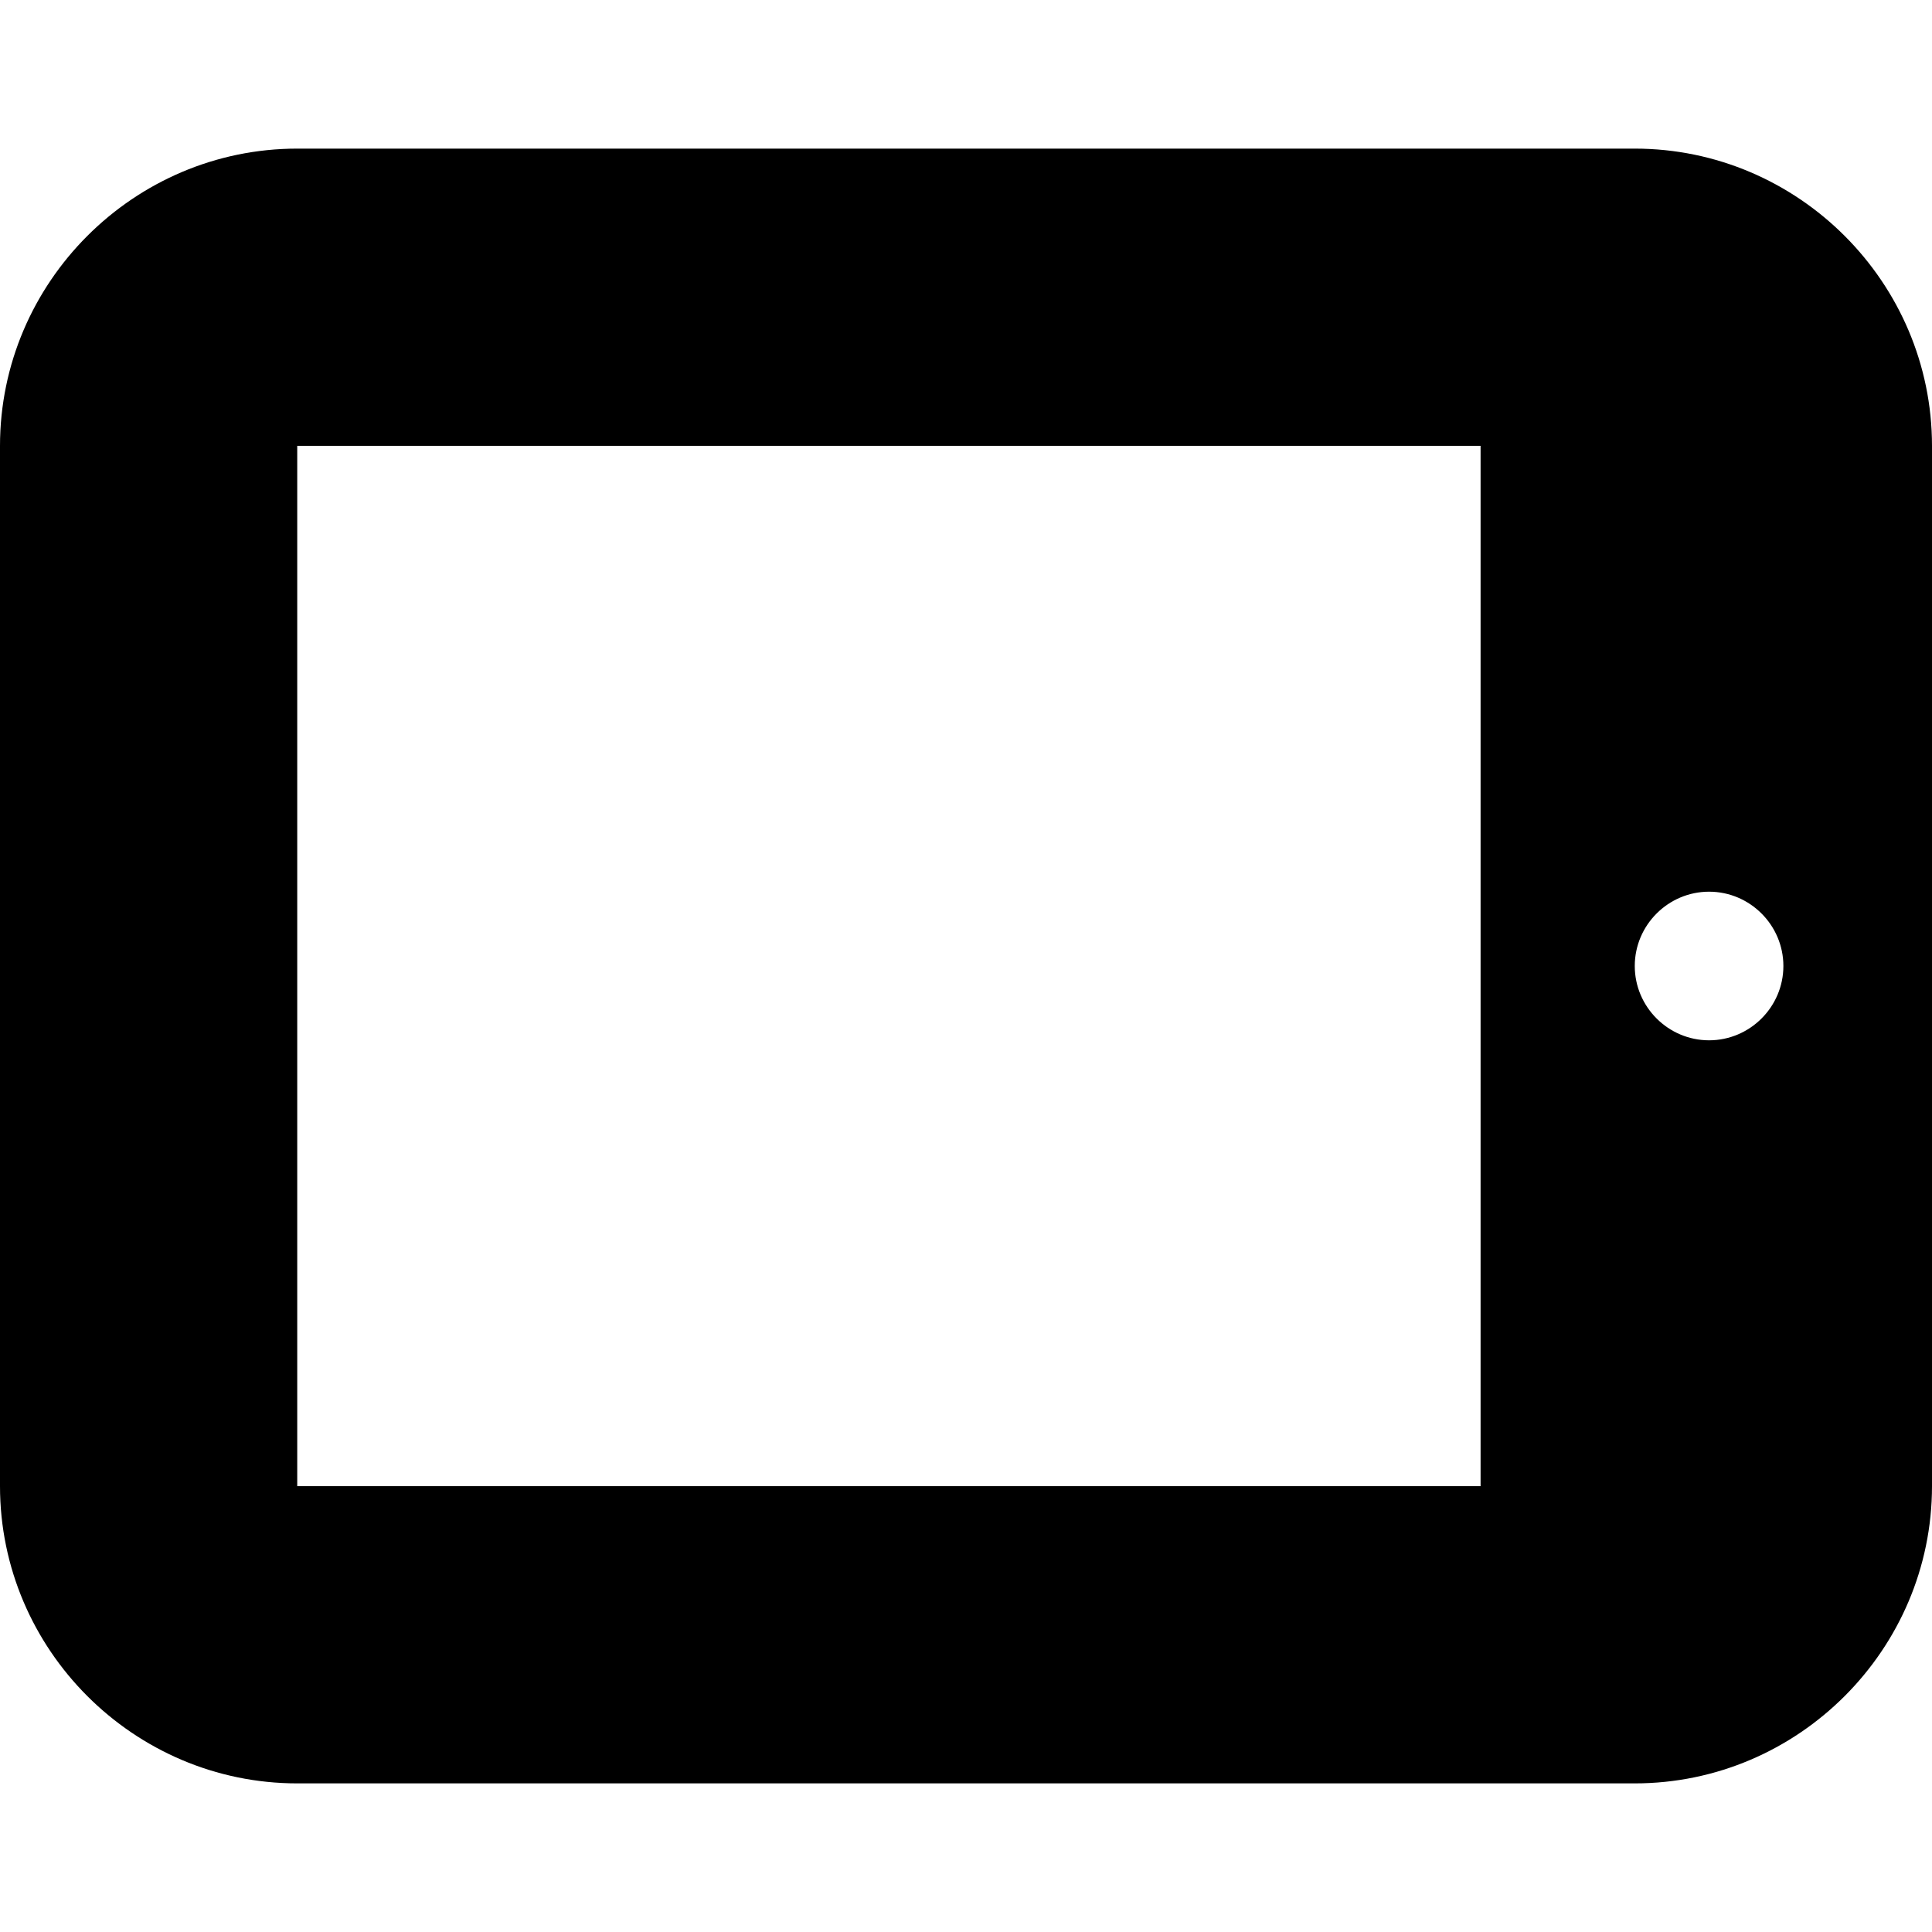
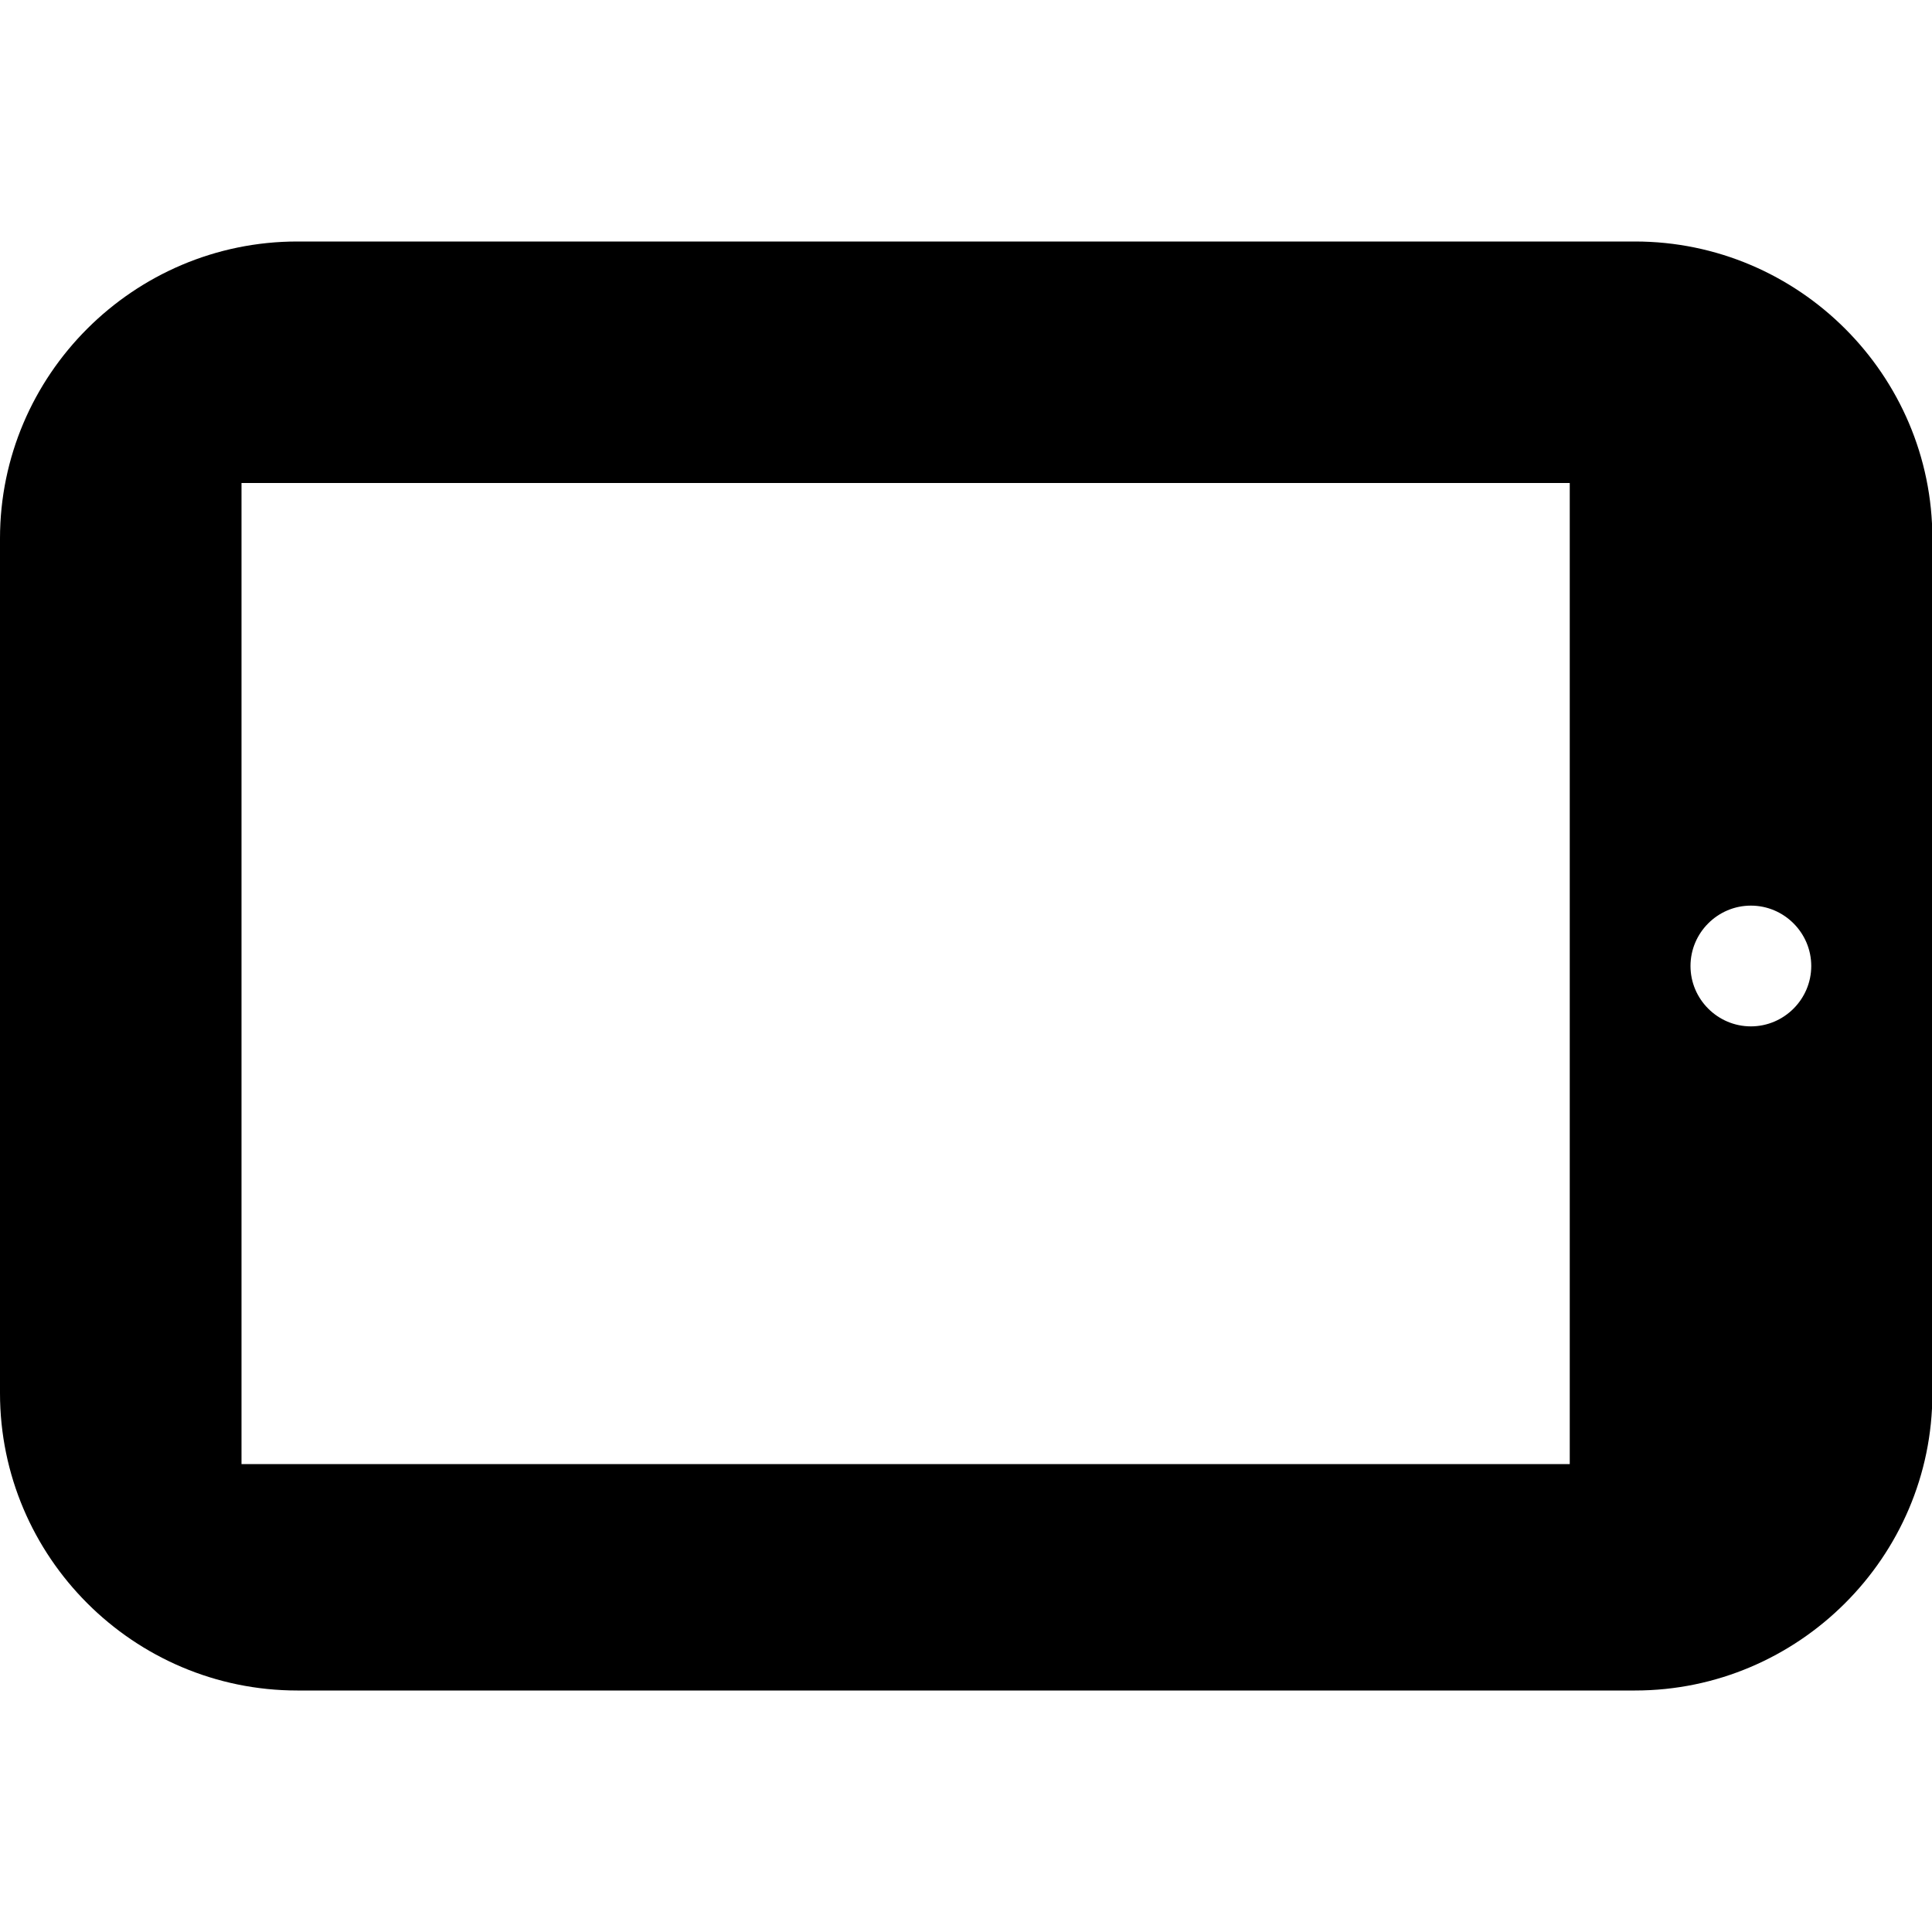
- <svg xmlns="http://www.w3.org/2000/svg" version="1.1" id="tablet-landscape" width="512" height="512" x="0px" y="0px" viewBox="0 0 416 352" style="enable-background:new 0 0 416 352;" xml:space="preserve">
-   <path class="lexicon-icon-body" fill="none" d="M352,0H64C28.8,0,0,28.8,0,64v224c0,35.2,28.8,64,64,64h288c35.2,0,64-28.8,64-64V64C416,28.8,387.2,0,352,0z   M368,192c-8.8,0-16-7.2-16-16s7.2-16,16-16s16,7.2,16,16S376.8,192,368,192z" />
-   <path class="lexicon-icon-outline" d="M0,64v224c0,35.2,28.8,64,64,64h288c35.2,0,64-28.8,64-64V64c0-35.2-28.8-64-64-64H64C28.8,0,0,28.8,0,64z M384,176  c0,8.8-7.2,16-16,16s-16-7.2-16-16s7.2-16,16-16S384,167.2,384,176z M318.8,64v224H64V64H318.8z" />
+ <svg xmlns="http://www.w3.org/2000/svg" id="tablet-landscape" viewBox="0 0 512 512">
+   <path class="lexicon-icon-outline" d="M0,142.7v226.5C0,412.6,35.4,448,78.8,448h354.5c43.3,0,78.8-35.4,78.8-78.7V142.7c0-43.3-35.4-78.7-78.8-78.7H78.8C35.4,64,0,99.4,0,142.7z M480,256c0,8.8-7.2,16-16,16s-16-7.2-16-16c0-8.8,7.2-16,16-16S480,247.2,480,256z M416,128v260H64V128H416z" />
</svg>
